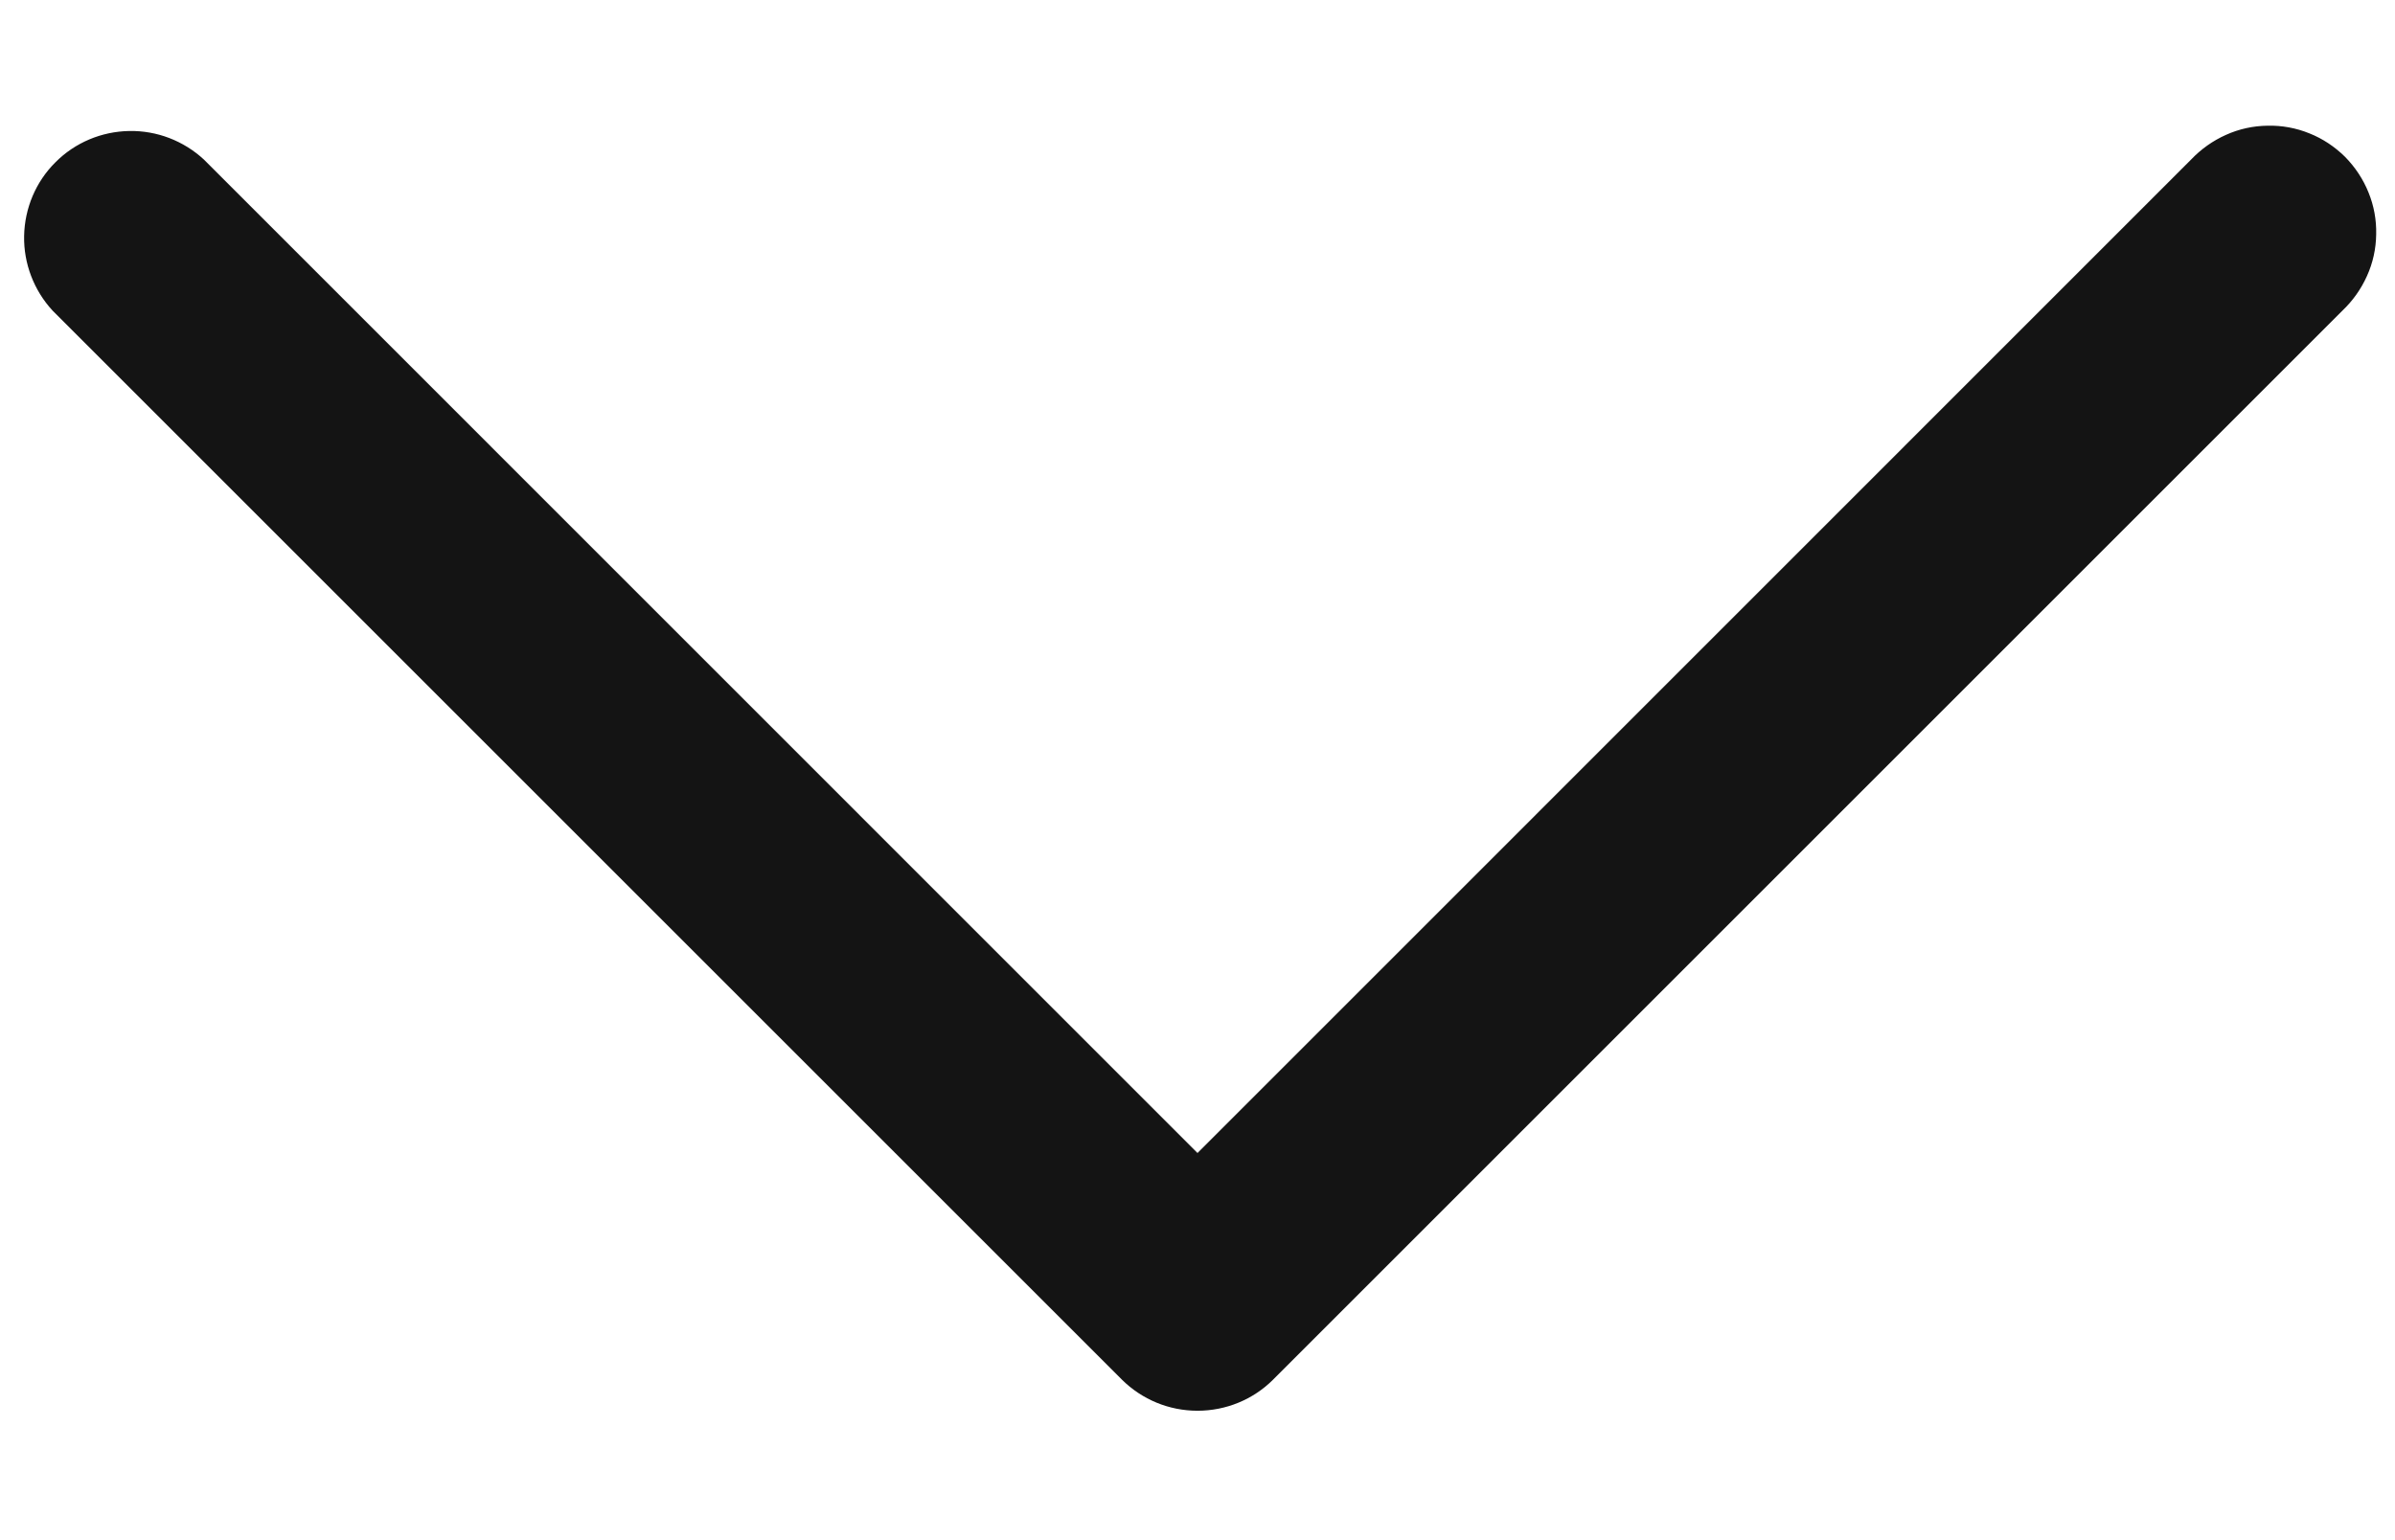
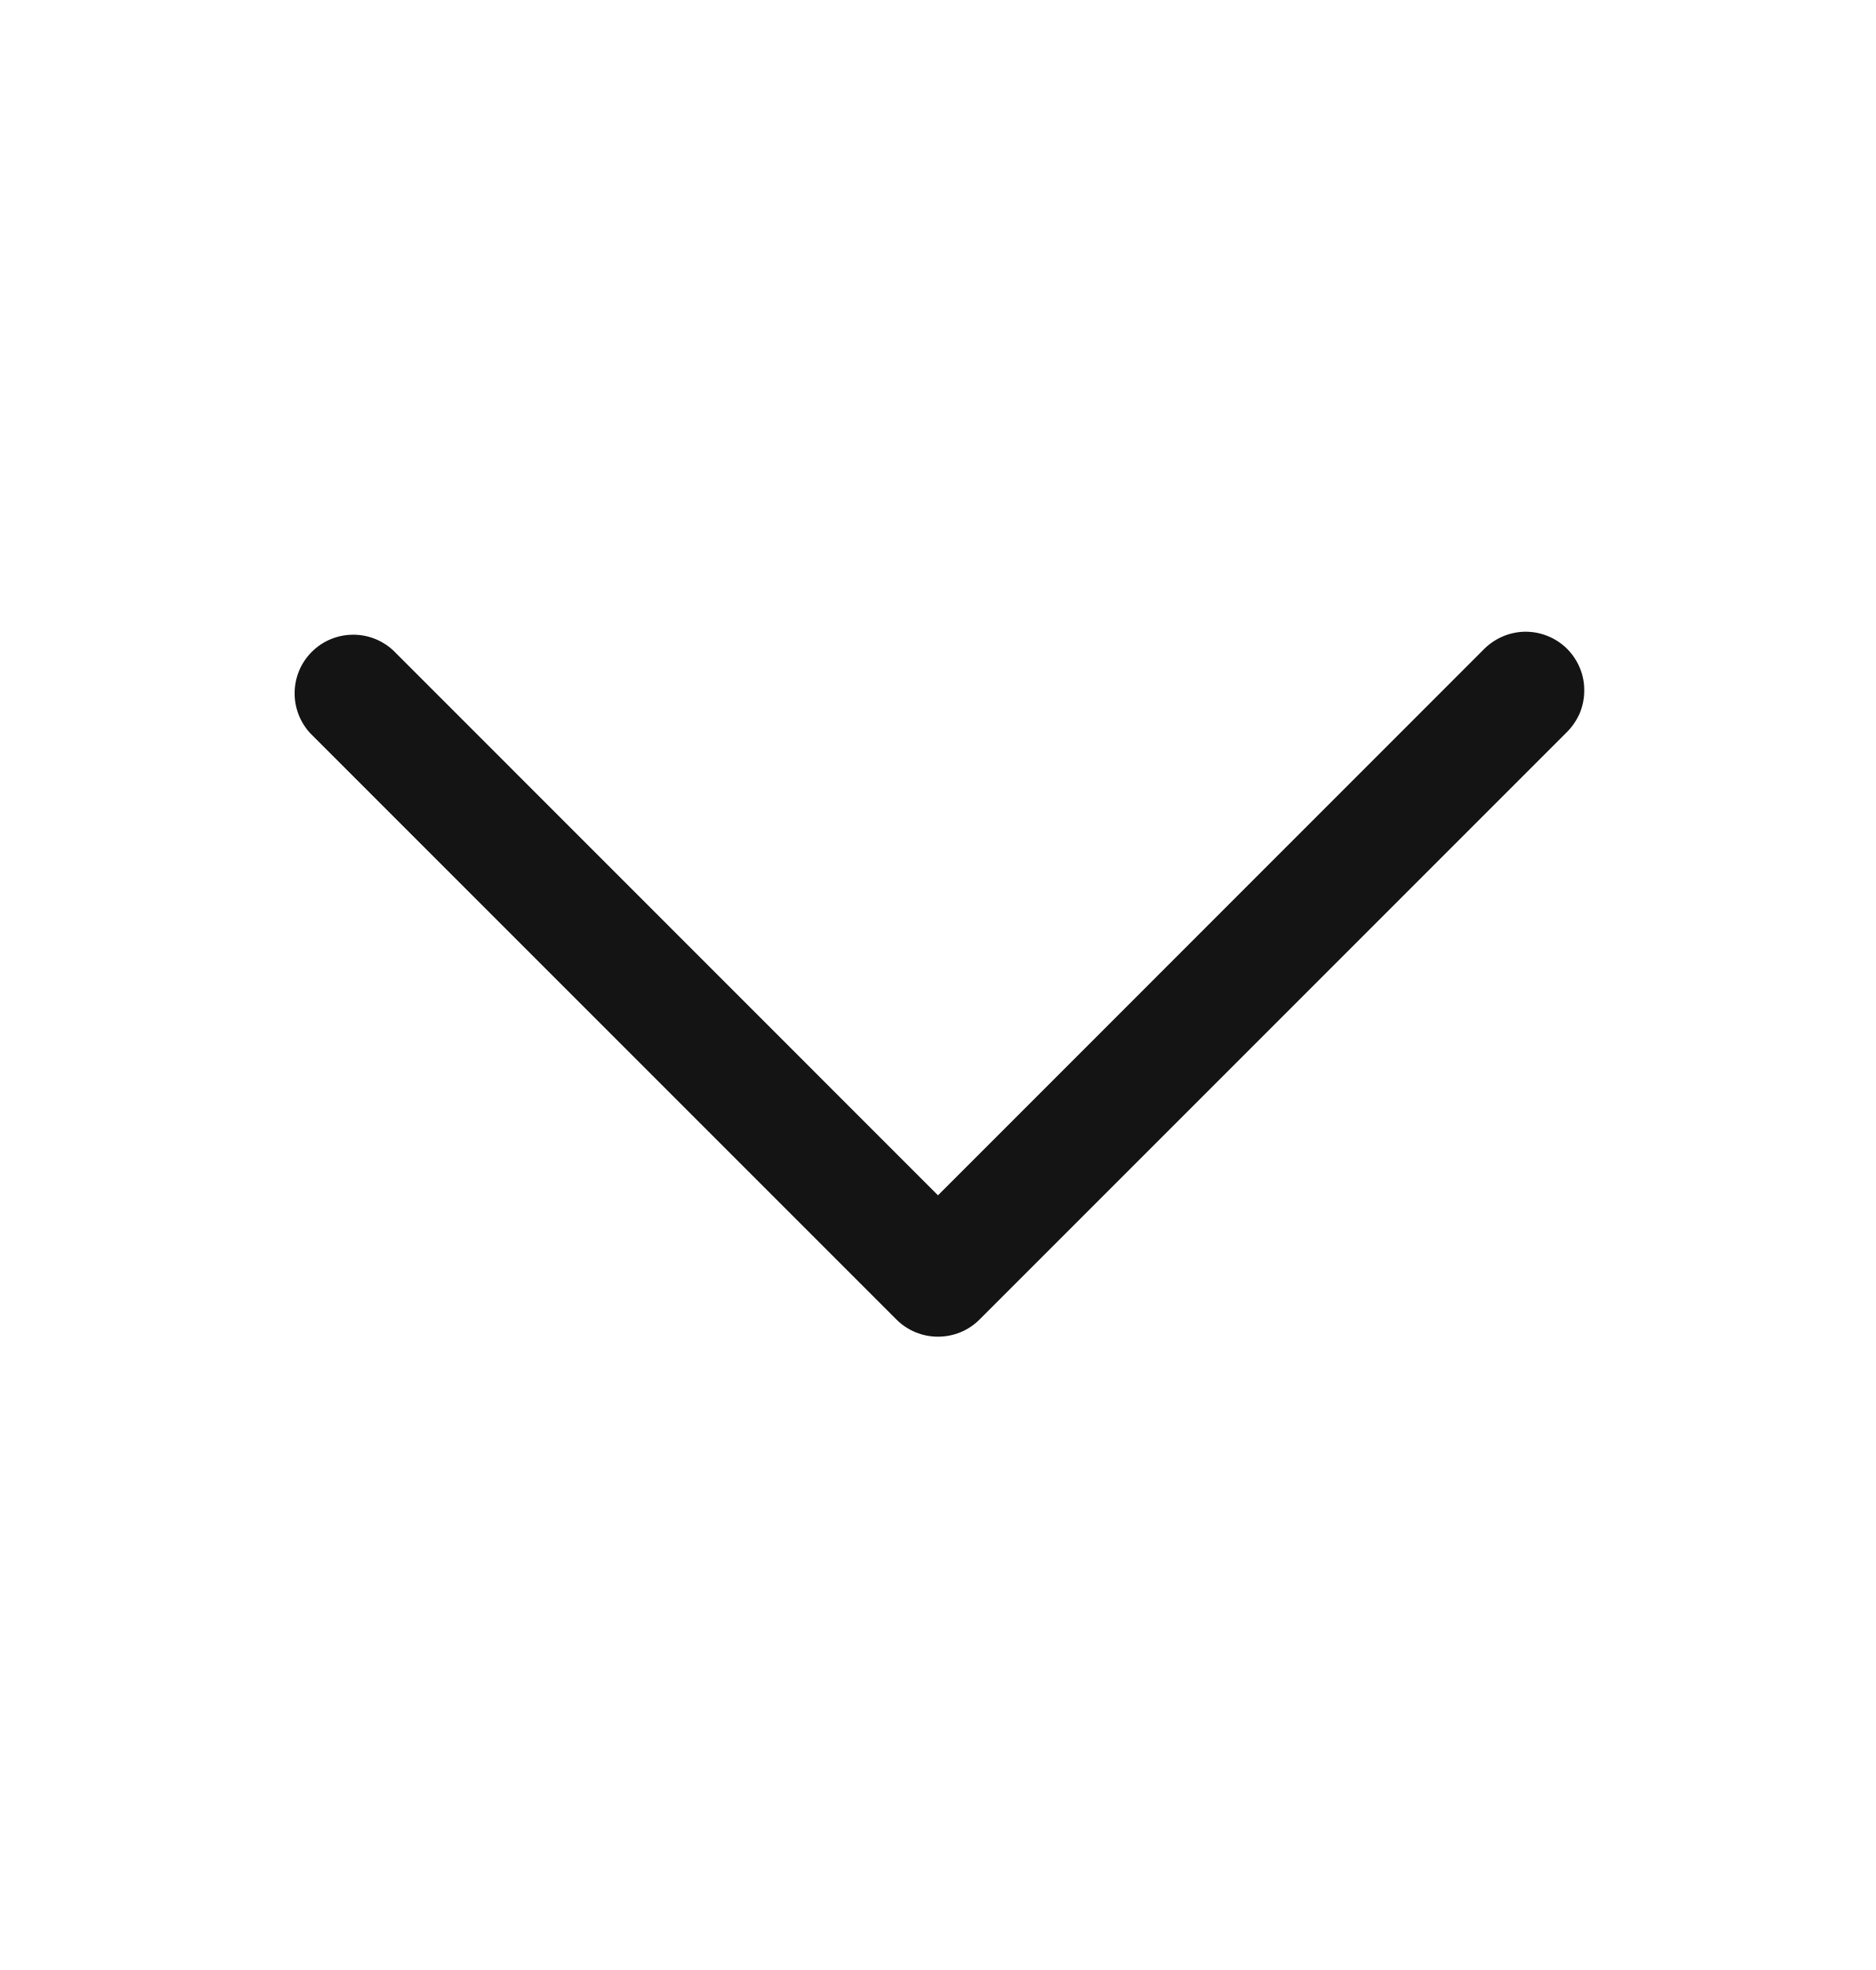
- <svg xmlns="http://www.w3.org/2000/svg" width="14" height="9" viewBox="0 0 14 9" fill="none">
-   <path fill-rule="evenodd" clip-rule="evenodd" d="M7.442 8.067C7.325 8.184 7.166 8.249 7 8.249C6.834 8.249 6.676 8.184 6.558 8.067L0.308 1.817C0.198 1.698 0.138 1.541 0.141 1.38C0.144 1.218 0.209 1.063 0.324 0.949C0.438 0.834 0.593 0.769 0.755 0.766C0.917 0.763 1.073 0.823 1.192 0.933L7 6.742L12.808 0.933C12.866 0.872 12.935 0.823 13.011 0.789C13.088 0.754 13.171 0.736 13.255 0.735C13.338 0.733 13.422 0.748 13.5 0.78C13.578 0.811 13.648 0.858 13.708 0.917C13.767 0.977 13.814 1.048 13.845 1.125C13.877 1.203 13.892 1.287 13.89 1.37C13.889 1.454 13.871 1.537 13.836 1.614C13.802 1.69 13.753 1.759 13.692 1.817L7.442 8.067Z" fill="#141414" />
+ <svg xmlns="http://www.w3.org/2000/svg" width="20" height="21" viewBox="0 0 20 21" fill="none">
+   <path fill-rule="evenodd" clip-rule="evenodd" d="M10.442 14.067C10.325 14.184 10.166 14.249 10 14.249C9.834 14.249 9.676 14.184 9.558 14.067L3.308 7.817C3.198 7.698 3.138 7.541 3.141 7.38C3.144 7.218 3.209 7.063 3.324 6.949C3.438 6.834 3.593 6.769 3.755 6.766C3.917 6.763 4.073 6.823 4.192 6.933L10 12.742L15.808 6.933C15.866 6.872 15.935 6.823 16.011 6.789C16.088 6.754 16.171 6.736 16.255 6.734C16.338 6.733 16.422 6.748 16.5 6.78C16.578 6.811 16.648 6.858 16.708 6.917C16.767 6.977 16.814 7.048 16.845 7.125C16.877 7.203 16.892 7.287 16.89 7.37C16.889 7.454 16.871 7.537 16.837 7.614C16.802 7.69 16.753 7.759 16.692 7.817L10.442 14.067Z" fill="#141414" />
</svg>
